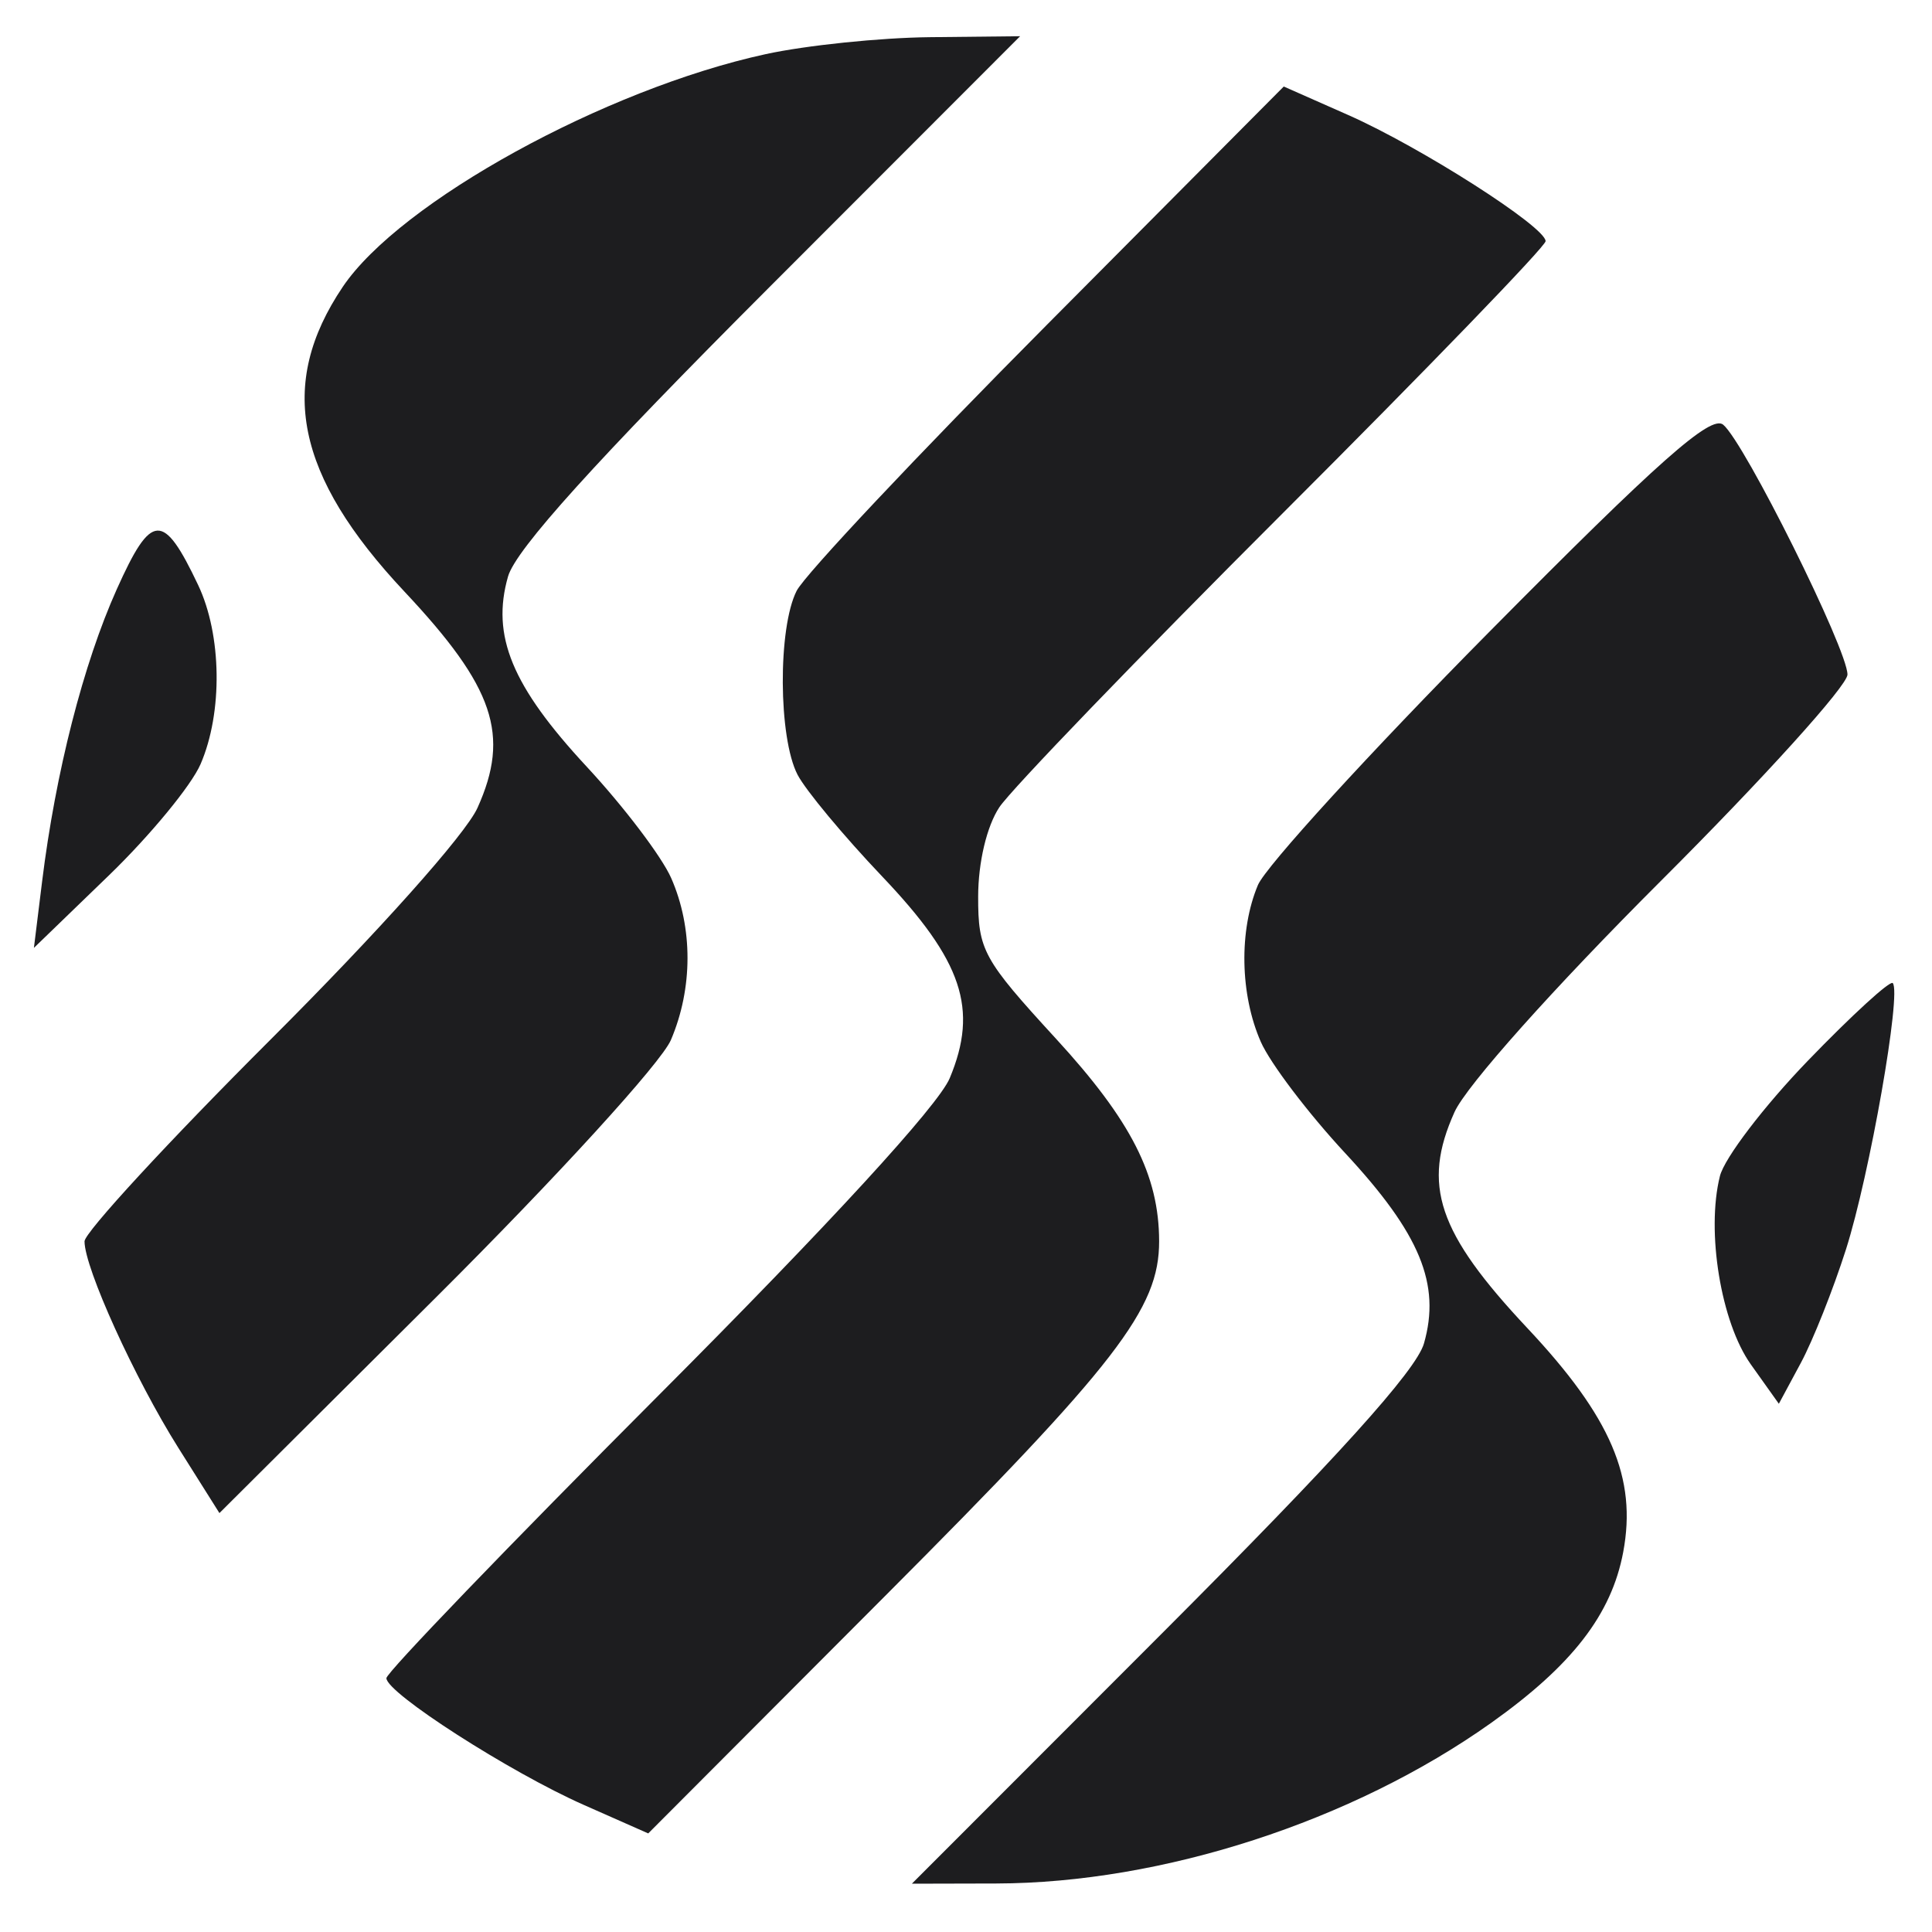
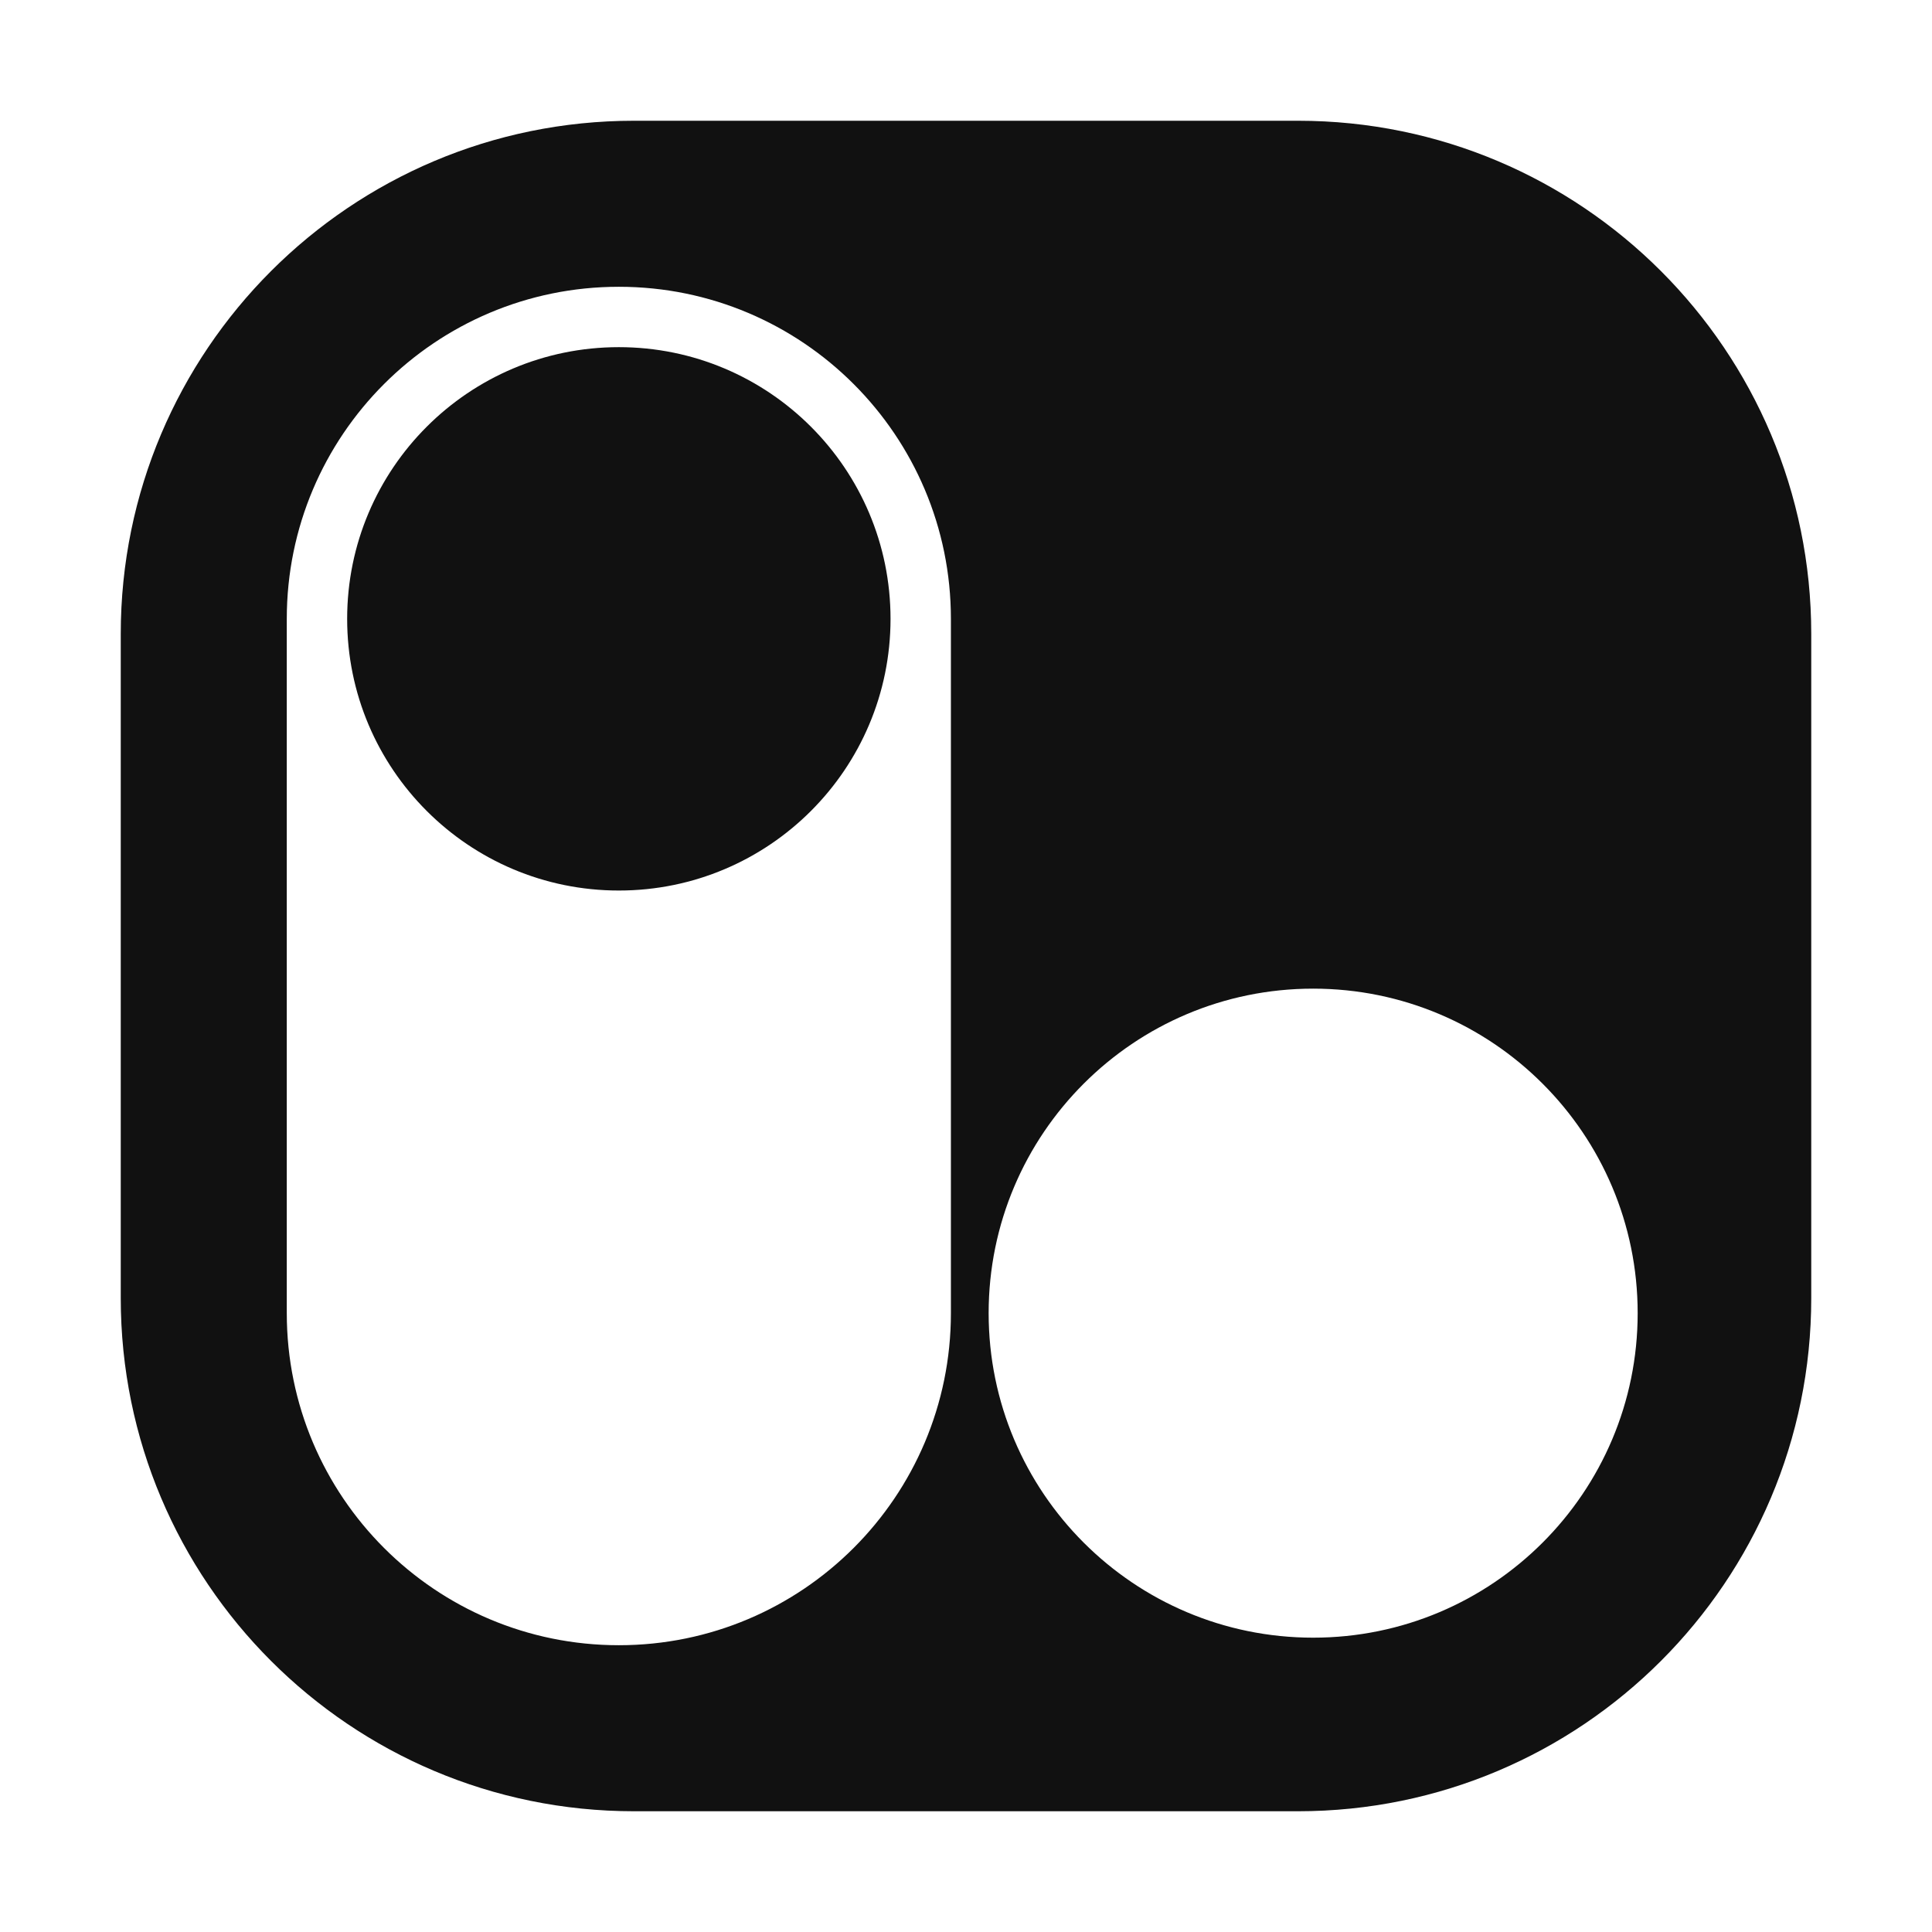
- <svg xmlns="http://www.w3.org/2000/svg" width="512" height="512" viewBox="0 0 160 160" role="img" aria-label="Sora">
-   <path fill="#1D1D1F" fill-rule="evenodd" d="M 63.410 4.484 C 50.098 7.380, 33.129 16.717, 28.387 23.754 C 22.939 31.839, 24.467 39.383, 33.503 49.003 C 40.938 56.920, 42.268 60.862, 39.542 66.907 C 38.557 69.091, 31.332 77.182, 22.419 86.081 C 13.938 94.548, 7 102.073, 7 102.803 C 7 105.013, 11.160 114.168, 14.770 119.904 L 18.172 125.307 36.147 107.404 C 46.125 97.466, 54.763 88, 55.561 86.128 C 57.387 81.850, 57.395 76.835, 55.585 72.718 C 54.806 70.948, 51.661 66.800, 48.595 63.500 C 42.394 56.825, 40.667 52.649, 42.074 47.740 C 42.716 45.503, 49.335 38.177, 63.740 23.760 L 84.482 3 76.991 3.079 C 72.871 3.123, 66.759 3.755, 63.410 4.484 M 86.765 26.833 C 76.011 37.650, 66.656 47.592, 65.976 48.927 C 64.410 52.003, 64.454 61.091, 66.051 64.161 C 66.720 65.447, 69.873 69.238, 73.057 72.584 C 79.713 79.578, 81.046 83.560, 78.652 89.291 C 77.707 91.553, 68.697 101.370, 54.571 115.528 C 42.157 127.971, 32 138.523, 32 138.978 C 32 140.203, 42.220 146.765, 48.349 149.476 L 53.684 151.835 73.305 132.167 C 92.495 112.932, 96.008 108.382, 95.994 102.782 C 95.981 97.329, 93.677 92.805, 87.464 86.035 C 81.405 79.433, 81 78.695, 81.007 74.246 C 81.011 71.419, 81.718 68.432, 82.757 66.859 C 83.715 65.406, 94.287 54.437, 106.250 42.484 C 118.213 30.531, 128 20.401, 128 19.973 C 128 18.789, 117.666 12.185, 111.651 9.524 L 106.316 7.165 86.765 26.833 M 123.373 52.292 C 113.460 62.306, 104.821 71.759, 104.175 73.297 C 102.595 77.059, 102.693 82.367, 104.415 86.282 C 105.194 88.052, 108.339 92.200, 111.405 95.500 C 117.606 102.175, 119.333 106.351, 117.926 111.260 C 117.284 113.497, 110.665 120.823, 96.260 135.240 L 75.518 156 82.509 155.983 C 96.258 155.948, 112.005 150.839, 123.479 142.690 C 130.200 137.916, 133.457 133.706, 134.427 128.539 C 135.576 122.412, 133.418 117.366, 126.497 109.997 C 119.062 102.080, 117.732 98.138, 120.458 92.093 C 121.443 89.909, 128.668 81.818, 137.581 72.919 C 146.062 64.452, 153 56.777, 153 55.864 C 153 53.777, 144.474 36.638, 142.707 35.171 C 141.692 34.329, 137.326 38.195, 123.373 52.292 M 9.670 48.801 C 6.899 54.975, 4.602 63.965, 3.487 73 L 2.808 78.500 9.014 72.500 C 12.427 69.200, 15.845 65.052, 16.610 63.282 C 18.458 59.005, 18.370 52.582, 16.408 48.447 C 13.518 42.356, 12.539 42.408, 9.670 48.801 M 149.724 87.841 C 146.090 91.604, 142.811 95.904, 142.437 97.396 C 141.285 101.984, 142.523 109.522, 145 112.999 L 147.317 116.254 149.134 112.877 C 150.134 111.020, 151.816 106.790, 152.873 103.478 C 154.836 97.326, 157.498 82.164, 156.747 81.413 C 156.518 81.185, 153.358 84.077, 149.724 87.841" />
+ <svg xmlns="http://www.w3.org/2000/svg" width="512" height="512" viewBox="0 0 128 128" role="img" aria-label="Sora">
+   <path fill="#111111" fill-rule="evenodd" d="M42 8 H86 A34 34 0 0 1 120 42 V86 A34 34 0 0 1 86 120 H42 A34 34 0 0 1 8 86 V42 A34 34 0 0 1 42 8 Z M41 19 A22 22 0 0 1 63 41 V87 A22 22 0 0 1 19 87 V41 A22 22 0 0 1 41 19 Z M59 41 A18 18 0 1 1 23 41 A18 18 0 1 1 59 41 Z M108.5 87 A21.5 21.5 0 1 1 65.5 87 A21.5 21.5 0 1 1 108.5 87 Z" />
</svg>
